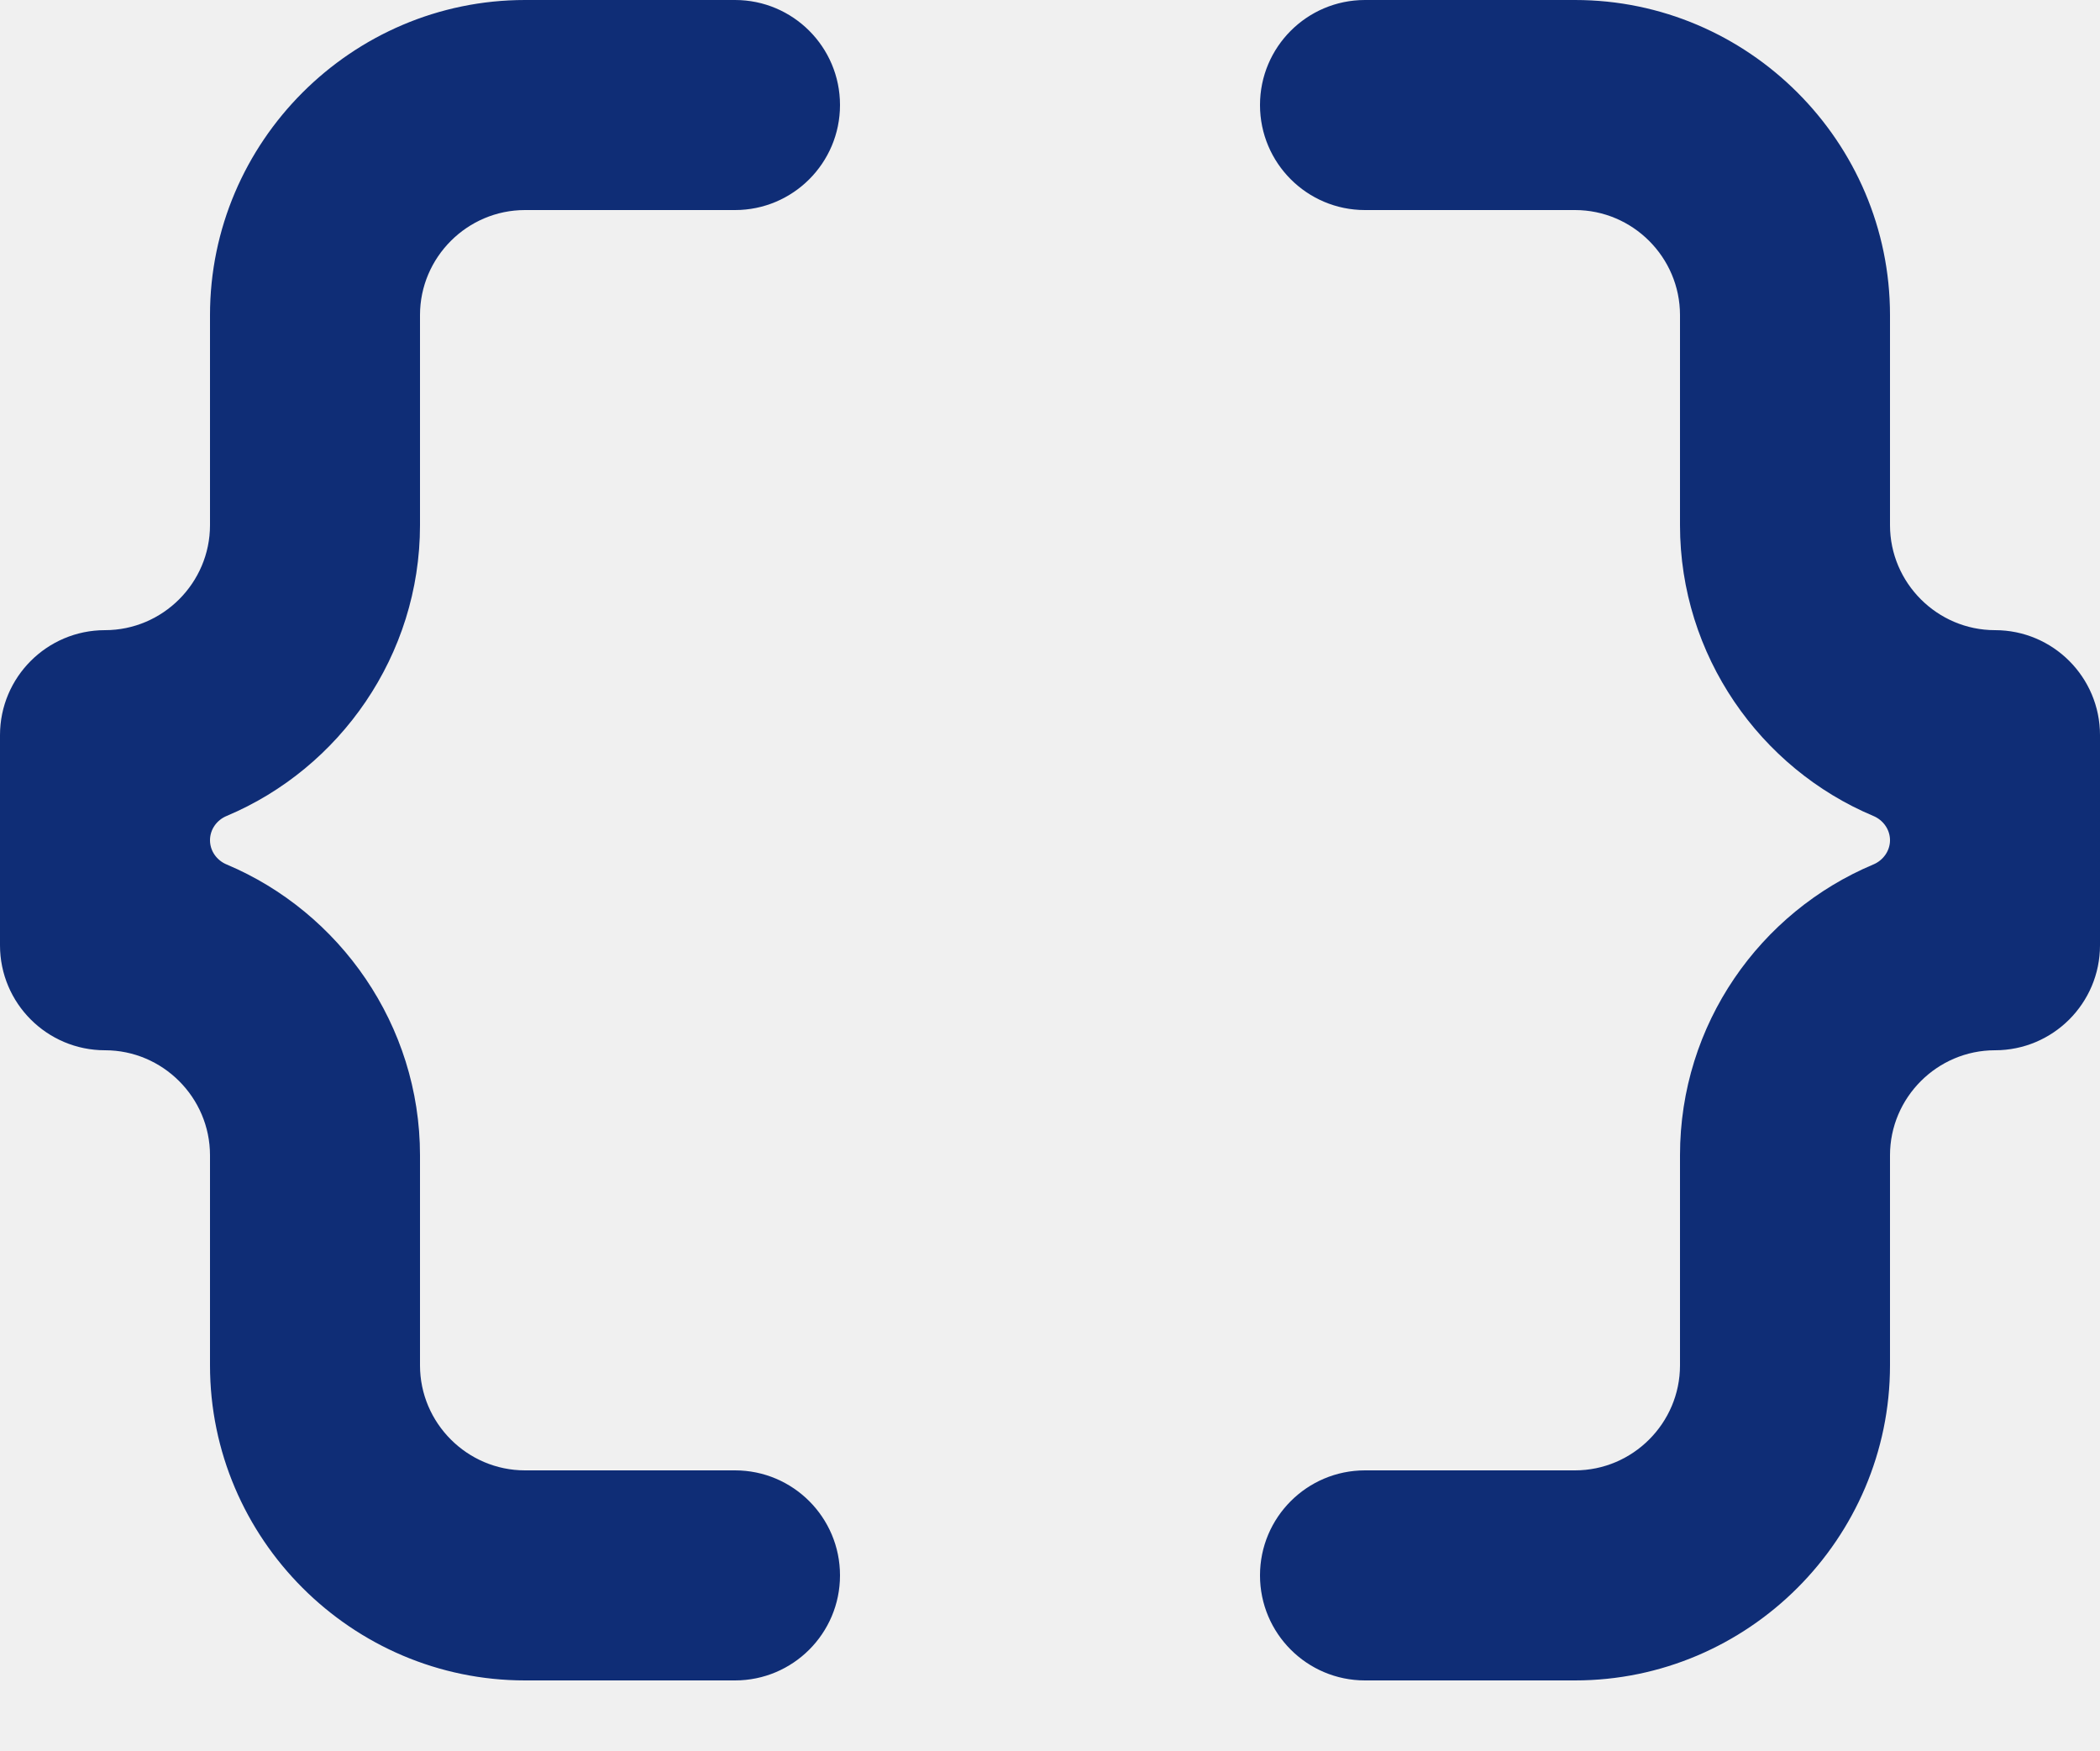
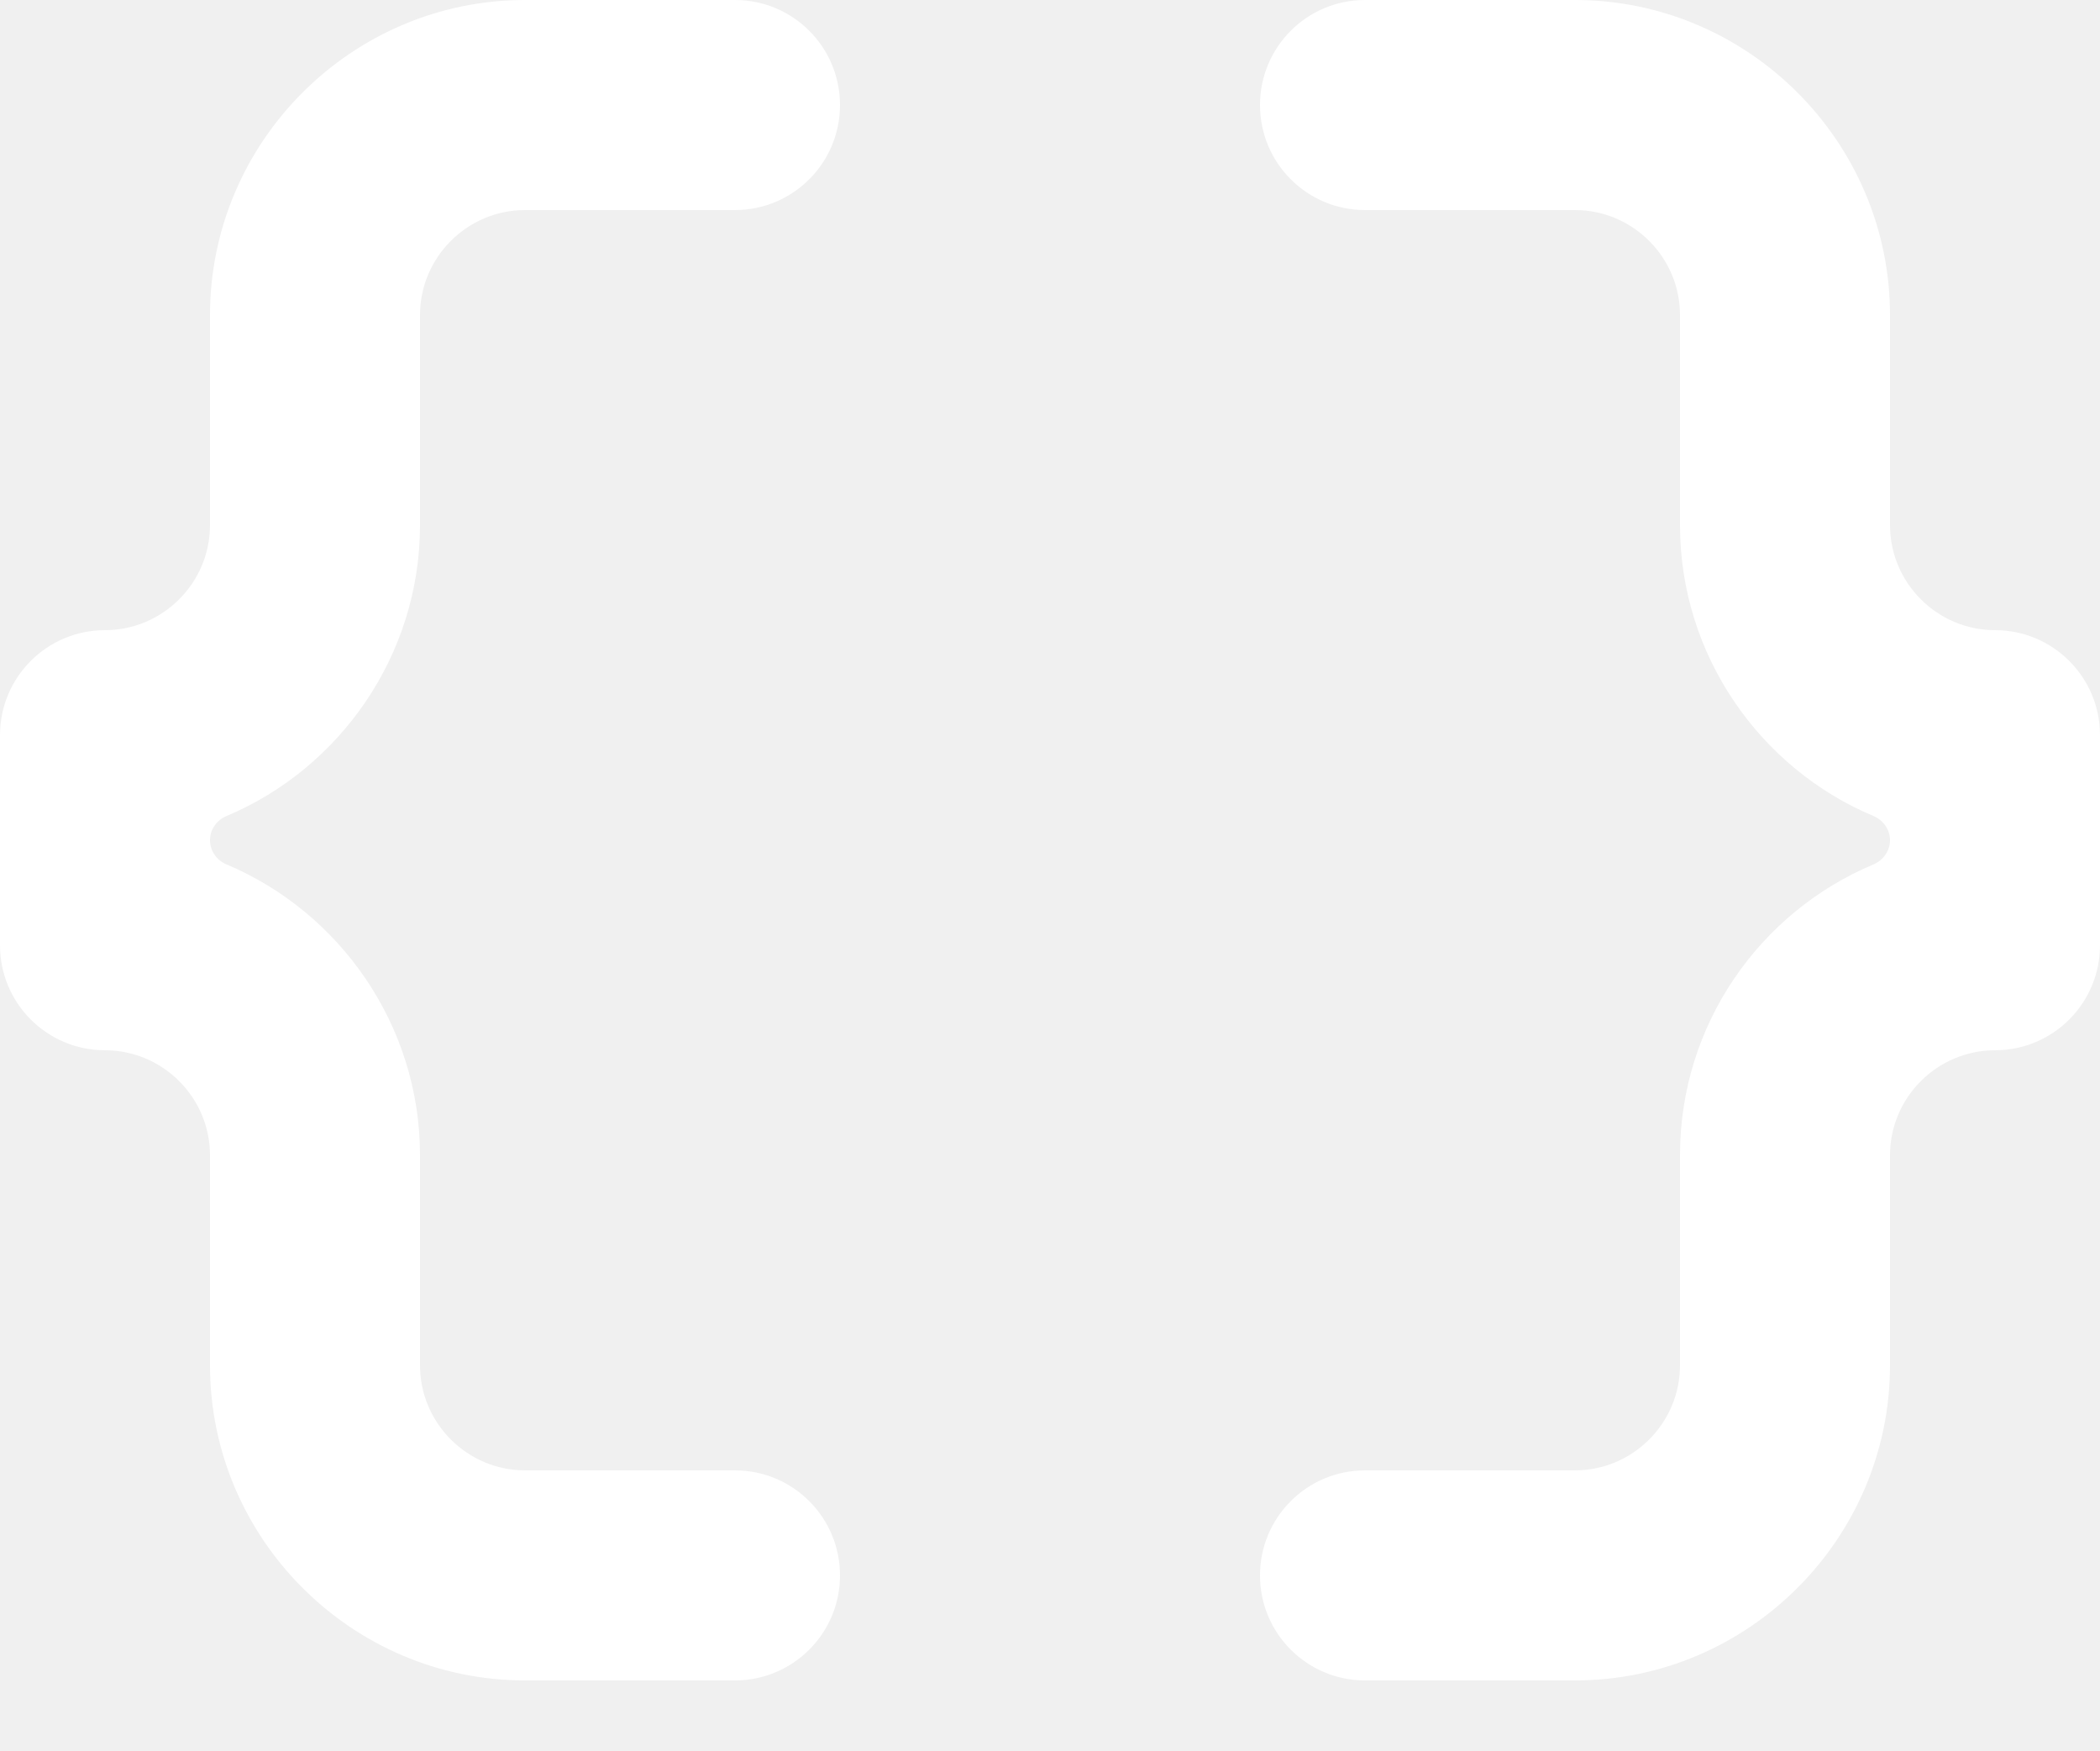
<svg xmlns="http://www.w3.org/2000/svg" width="18" height="15" viewBox="0 0 18 15" fill="none">
-   <path d="M1.8 2.7V4.5C1.8 4.995 1.395 5.4 0.9 5.4V5.4C0.403 5.4 0 5.803 0 6.3V8.1C0 8.597 0.403 9 0.9 9V9C1.395 9 1.8 9.405 1.8 9.9V11.7C1.8 13.185 3.015 14.4 4.5 14.4H6.3C6.797 14.4 7.2 13.997 7.2 13.5V13.5C7.2 13.003 6.797 12.6 6.3 12.6H4.5C4.005 12.6 3.6 12.195 3.6 11.7V9.9C3.6 8.784 2.912 7.816 1.943 7.408C1.858 7.373 1.8 7.292 1.8 7.2V7.2C1.8 7.108 1.858 7.027 1.943 6.992C2.912 6.585 3.6 5.616 3.6 4.5V2.7C3.6 2.205 4.005 1.8 4.5 1.8H6.3C6.797 1.8 7.2 1.397 7.2 0.9V0.9C7.2 0.403 6.797 0 6.3 0H4.5C3.015 0 1.8 1.215 1.8 2.7Z" fill="#0F2D76" />
-   <path d="M17.1 5.4C16.605 5.4 16.2 4.995 16.2 4.5V2.7C16.2 1.215 14.985 0 13.5 0H11.7C11.203 0 10.8 0.403 10.8 0.9V0.9C10.8 1.397 11.203 1.8 11.7 1.8H13.5C13.995 1.8 14.4 2.205 14.4 2.7V4.5C14.4 5.616 15.087 6.585 16.057 6.992C16.141 7.027 16.2 7.108 16.2 7.2V7.2C16.2 7.292 16.141 7.373 16.057 7.408C15.087 7.815 14.4 8.776 14.4 9.9V11.7C14.4 12.195 13.995 12.6 13.5 12.6H11.7C11.203 12.6 10.8 13.003 10.8 13.5V13.5C10.8 13.997 11.203 14.4 11.7 14.4H13.5C14.985 14.4 16.2 13.185 16.2 11.7V9.9C16.2 9.405 16.605 9 17.1 9V9C17.597 9 18 8.597 18 8.1V6.3C18 5.803 17.597 5.4 17.1 5.4V5.4Z" fill="#0F2D76" />
+   <path d="M1.8 2.7V4.5C1.8 4.995 1.395 5.4 0.9 5.4V5.4C0.403 5.4 0 5.803 0 6.3V8.1C0 8.597 0.403 9 0.9 9V9C1.395 9 1.8 9.405 1.8 9.9V11.7C1.8 13.185 3.015 14.4 4.5 14.4H6.3C6.797 14.4 7.2 13.997 7.2 13.5V13.5C7.2 13.003 6.797 12.6 6.3 12.6H4.5C4.005 12.6 3.6 12.195 3.6 11.7V9.9C3.6 8.784 2.912 7.816 1.943 7.408C1.858 7.373 1.8 7.292 1.8 7.2V7.2C1.8 7.108 1.858 7.027 1.943 6.992C2.912 6.585 3.6 5.616 3.6 4.5V2.7C3.6 2.205 4.005 1.8 4.5 1.8H6.3C6.797 1.8 7.2 1.397 7.2 0.9V0.9C7.2 0.403 6.797 0 6.3 0H4.5C3.015 0 1.8 1.215 1.8 2.7Z" fill="#ffffff" />
+   <path d="M17.1 5.4C16.605 5.4 16.2 4.995 16.2 4.5V2.7C16.2 1.215 14.985 0 13.5 0H11.7C11.203 0 10.8 0.403 10.8 0.9V0.9C10.8 1.397 11.203 1.8 11.7 1.8H13.5C13.995 1.8 14.4 2.205 14.4 2.7V4.5C14.4 5.616 15.087 6.585 16.057 6.992C16.141 7.027 16.2 7.108 16.2 7.2V7.2C16.2 7.292 16.141 7.373 16.057 7.408C15.087 7.815 14.4 8.776 14.4 9.9V11.7C14.4 12.195 13.995 12.6 13.5 12.6H11.7C11.203 12.6 10.8 13.003 10.8 13.5V13.5C10.8 13.997 11.203 14.4 11.7 14.4H13.5C14.985 14.4 16.2 13.185 16.2 11.7V9.9C16.2 9.405 16.605 9 17.1 9V9C17.597 9 18 8.597 18 8.1V6.3C18 5.803 17.597 5.4 17.1 5.4V5.4Z" fill="#ffffff" />
</svg>
